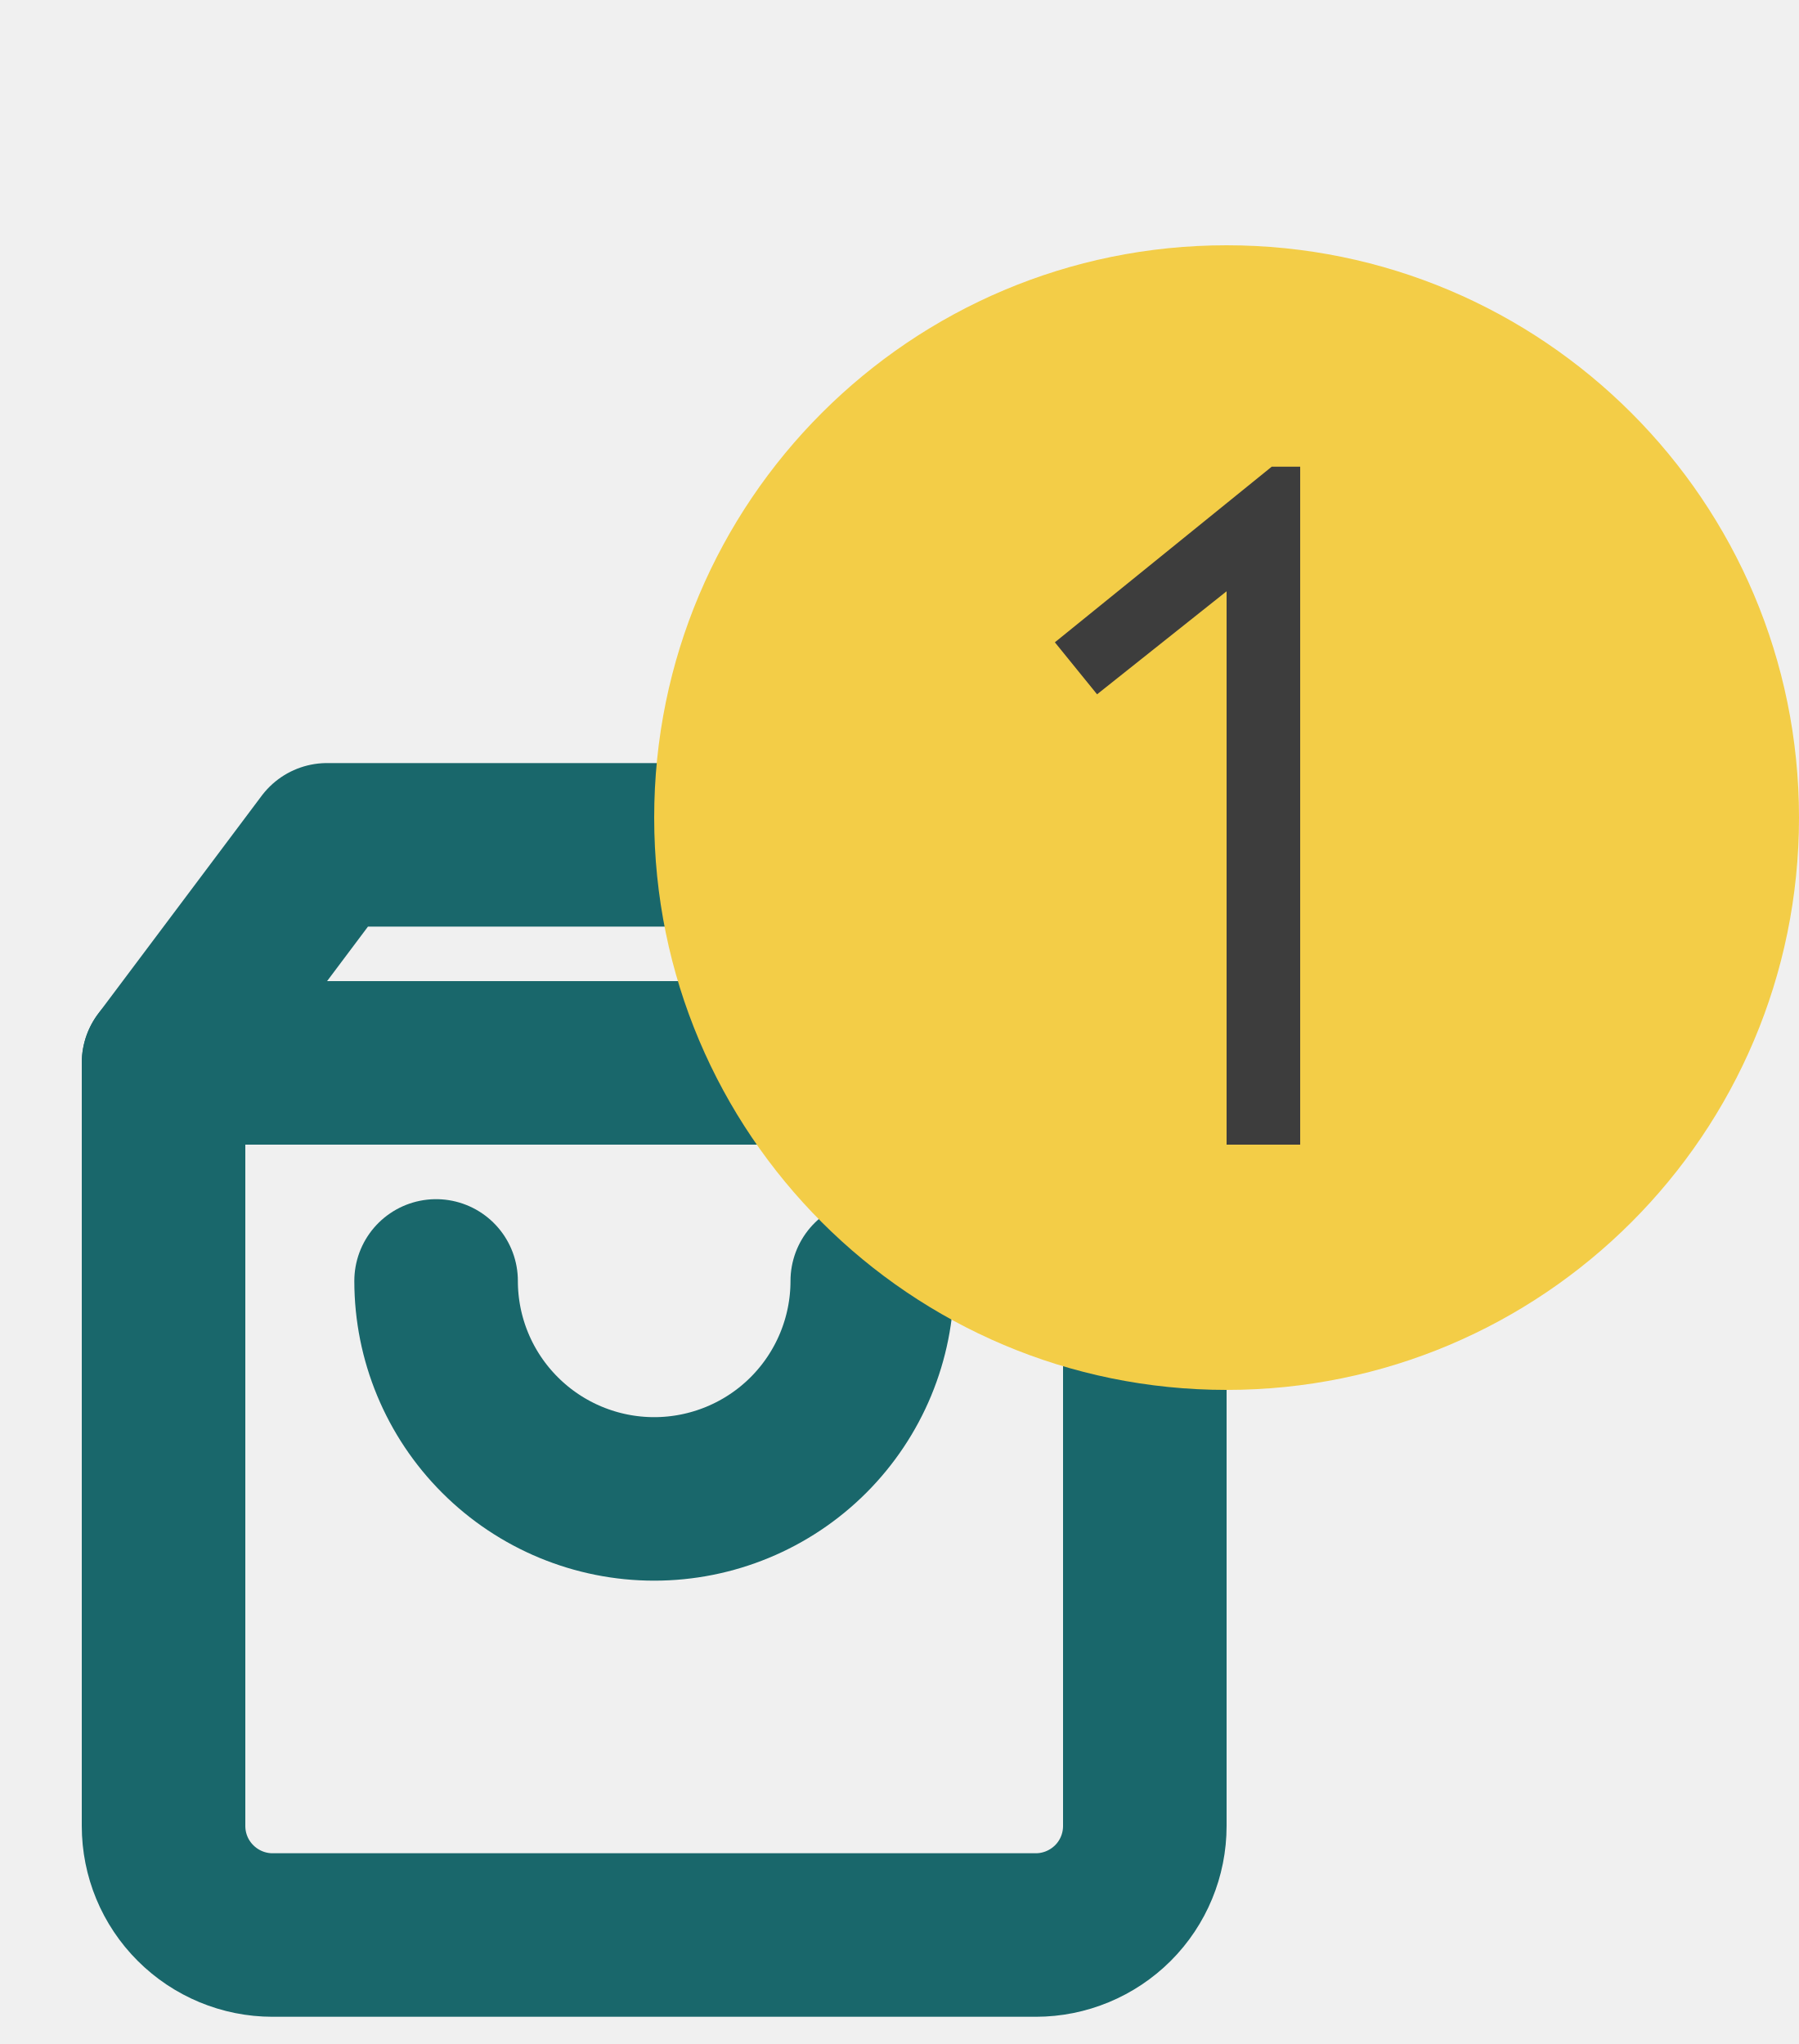
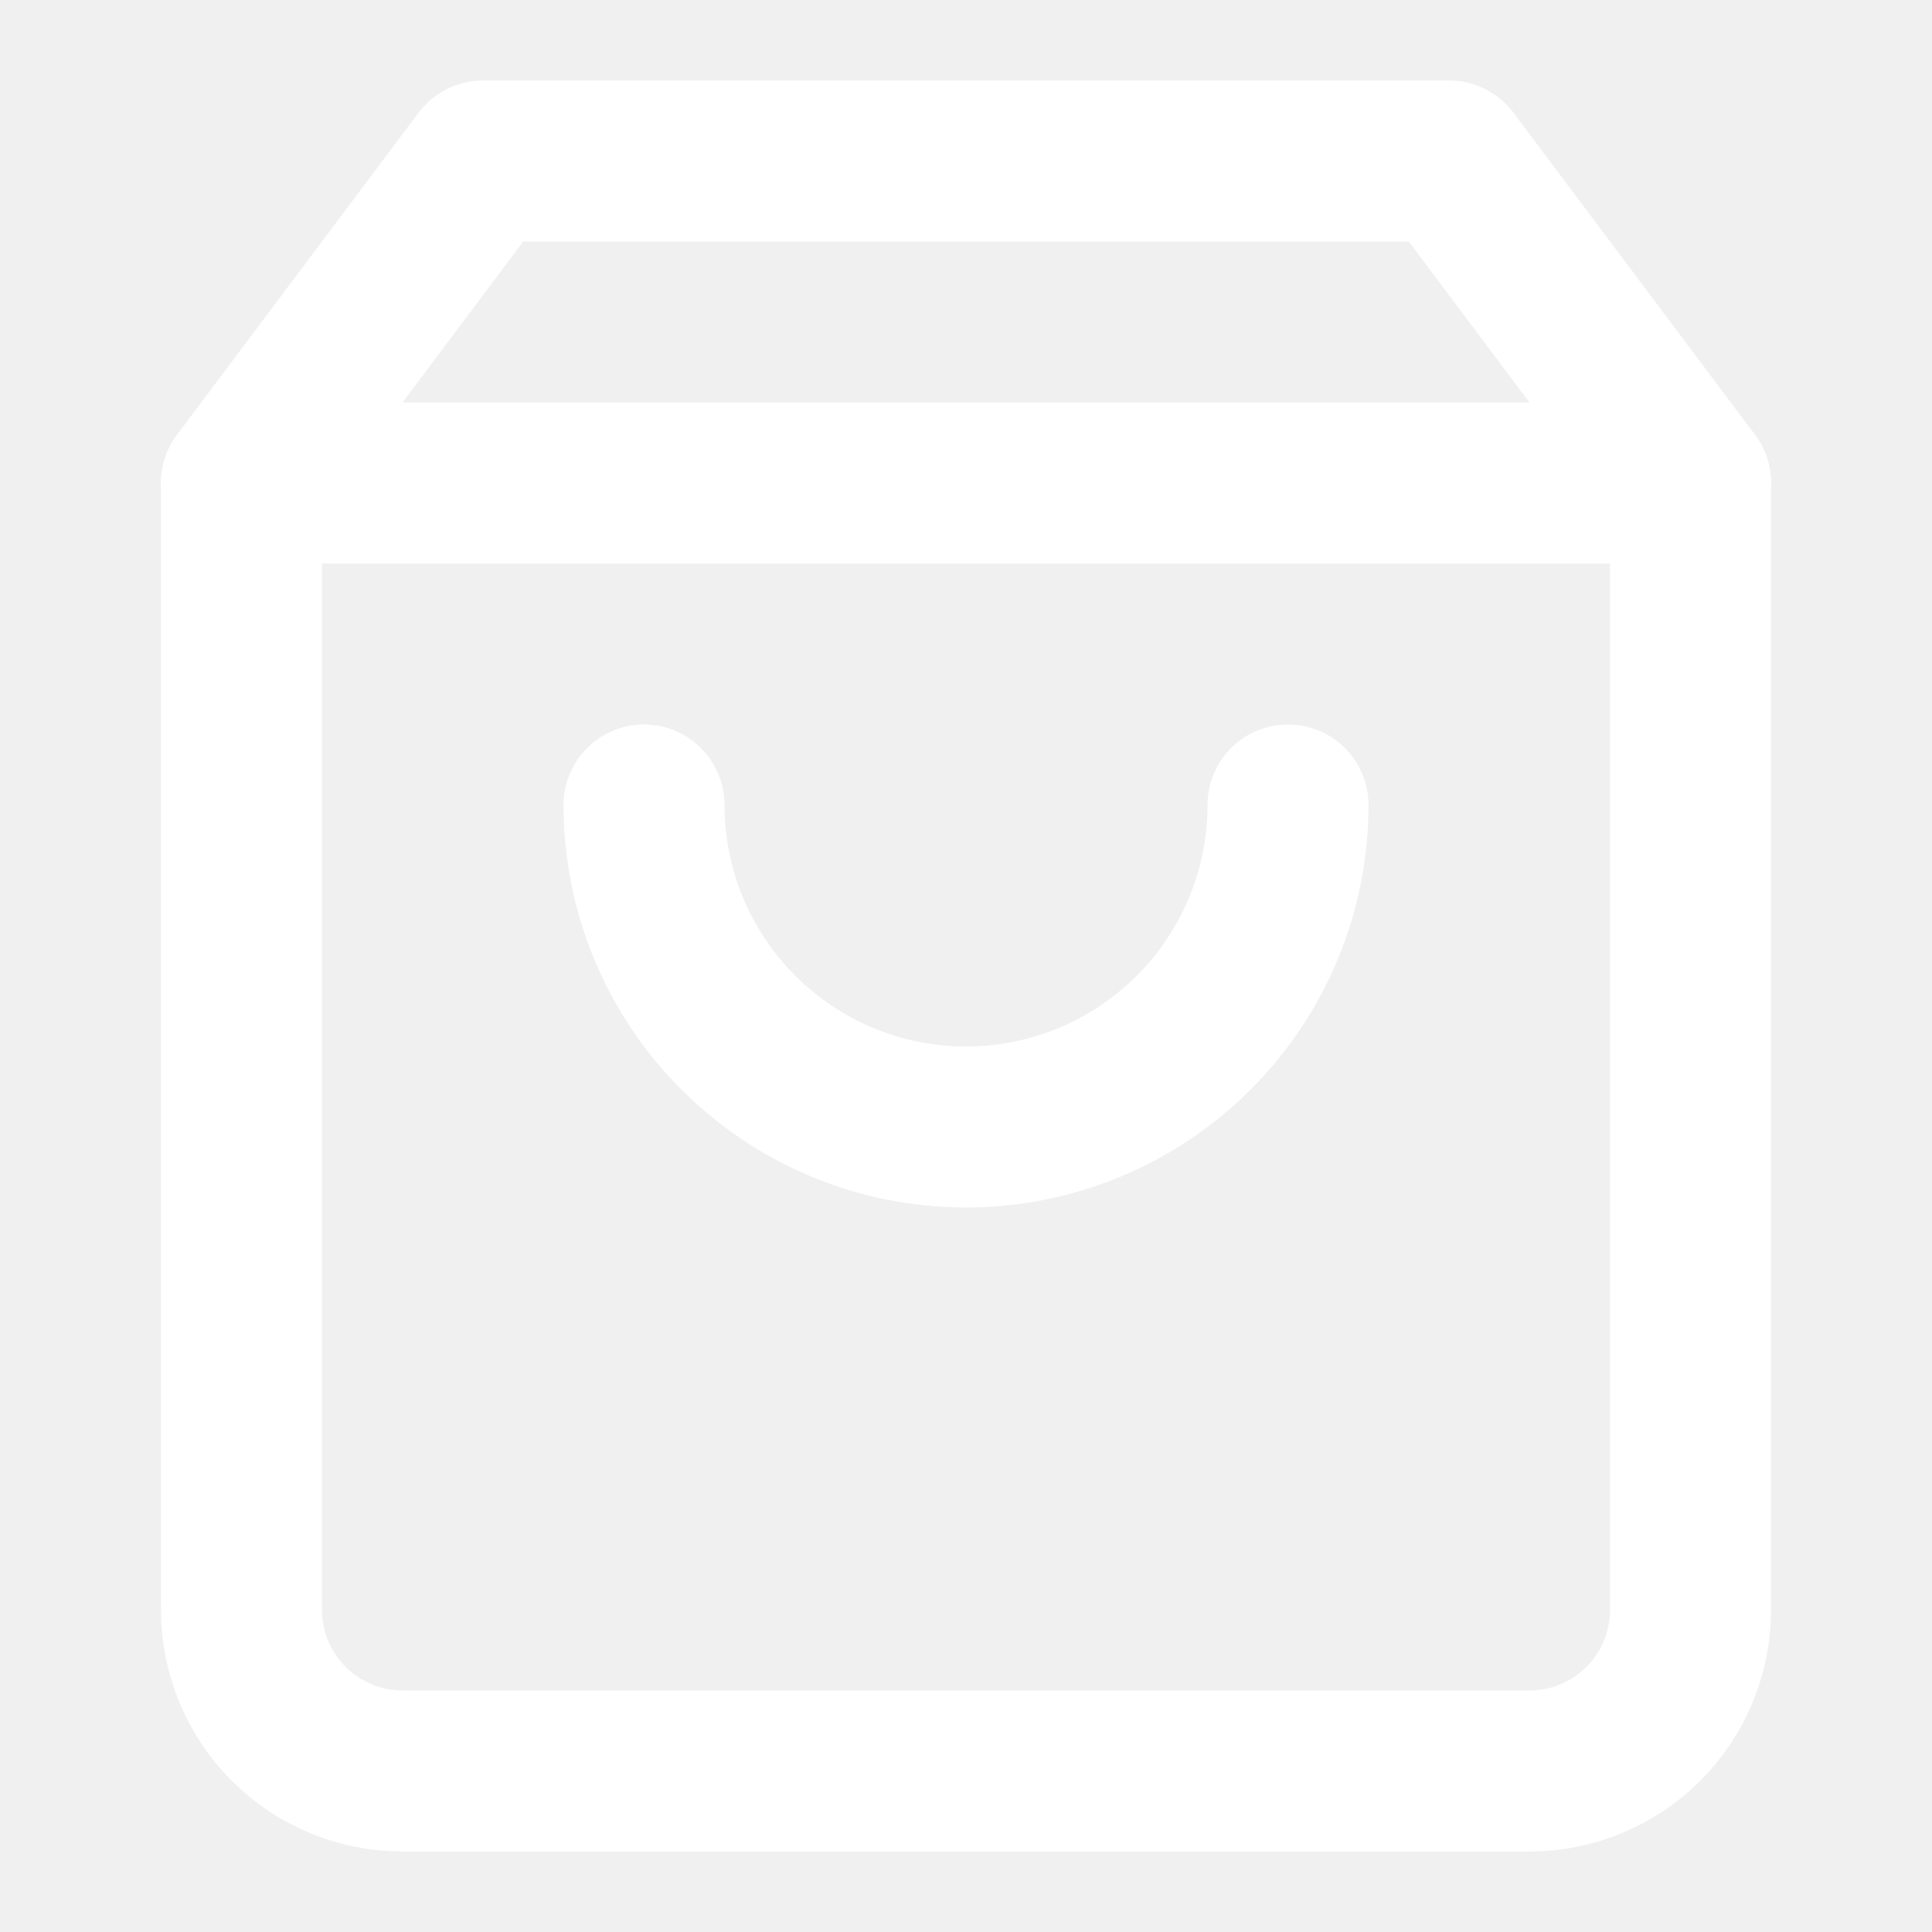
- <svg xmlns="http://www.w3.org/2000/svg" width="22" height="25" viewBox="0 0 22 25" fill="none">
-   <path d="M4 10.333L2 13V22.333C2 22.687 2.14 23.026 2.391 23.276C2.641 23.526 2.98 23.667 3.333 23.667H12.667C13.02 23.667 13.359 23.526 13.61 23.276C13.86 23.026 14 22.687 14 22.333V13L12 10.333H4Z" stroke="#19676B" stroke-width="2" stroke-linecap="round" stroke-linejoin="round" />
-   <path d="M2 13H14" stroke="#19676B" stroke-width="2" stroke-linecap="round" stroke-linejoin="round" />
-   <path d="M10.667 15.667C10.667 16.374 10.386 17.052 9.886 17.552C9.386 18.052 8.707 18.333 8 18.333C7.293 18.333 6.615 18.052 6.115 17.552C5.614 17.052 5.333 16.374 5.333 15.667" stroke="#19676B" stroke-width="2" stroke-linecap="round" stroke-linejoin="round" />
-   <circle cx="15" cy="10" r="7" fill="#F3CD47" />
-   <path d="M15.9 5.708V14H15V7.232L13.416 8.492L12.9 7.856L15.552 5.708H15.9Z" fill="#3D3D3D" />
+ <svg xmlns="http://www.w3.org/2000/svg" width="24" height="24" viewBox="0 0 24 24" fill="none">
+   <path d="M6 2L3 6V20C3 20.53 3.211 21.039 3.586 21.414C3.961 21.789 4.47 22 5 22H19C19.53 22 20.039 21.789 20.414 21.414C20.789 21.039 21 20.53 21 20V6L18 2H6Z" stroke="white" stroke-width="2" stroke-linecap="round" stroke-linejoin="round" />
+   <path d="M3 6H21" stroke="white" stroke-width="2" stroke-linecap="round" stroke-linejoin="round" />
+   <path d="M16 10C16 11.061 15.579 12.078 14.828 12.828C14.078 13.579 13.061 14 12 14C10.939 14 9.922 13.579 9.172 12.828C8.421 12.078 8 11.061 8 10" stroke="white" stroke-width="2" stroke-linecap="round" stroke-linejoin="round" />
</svg>
